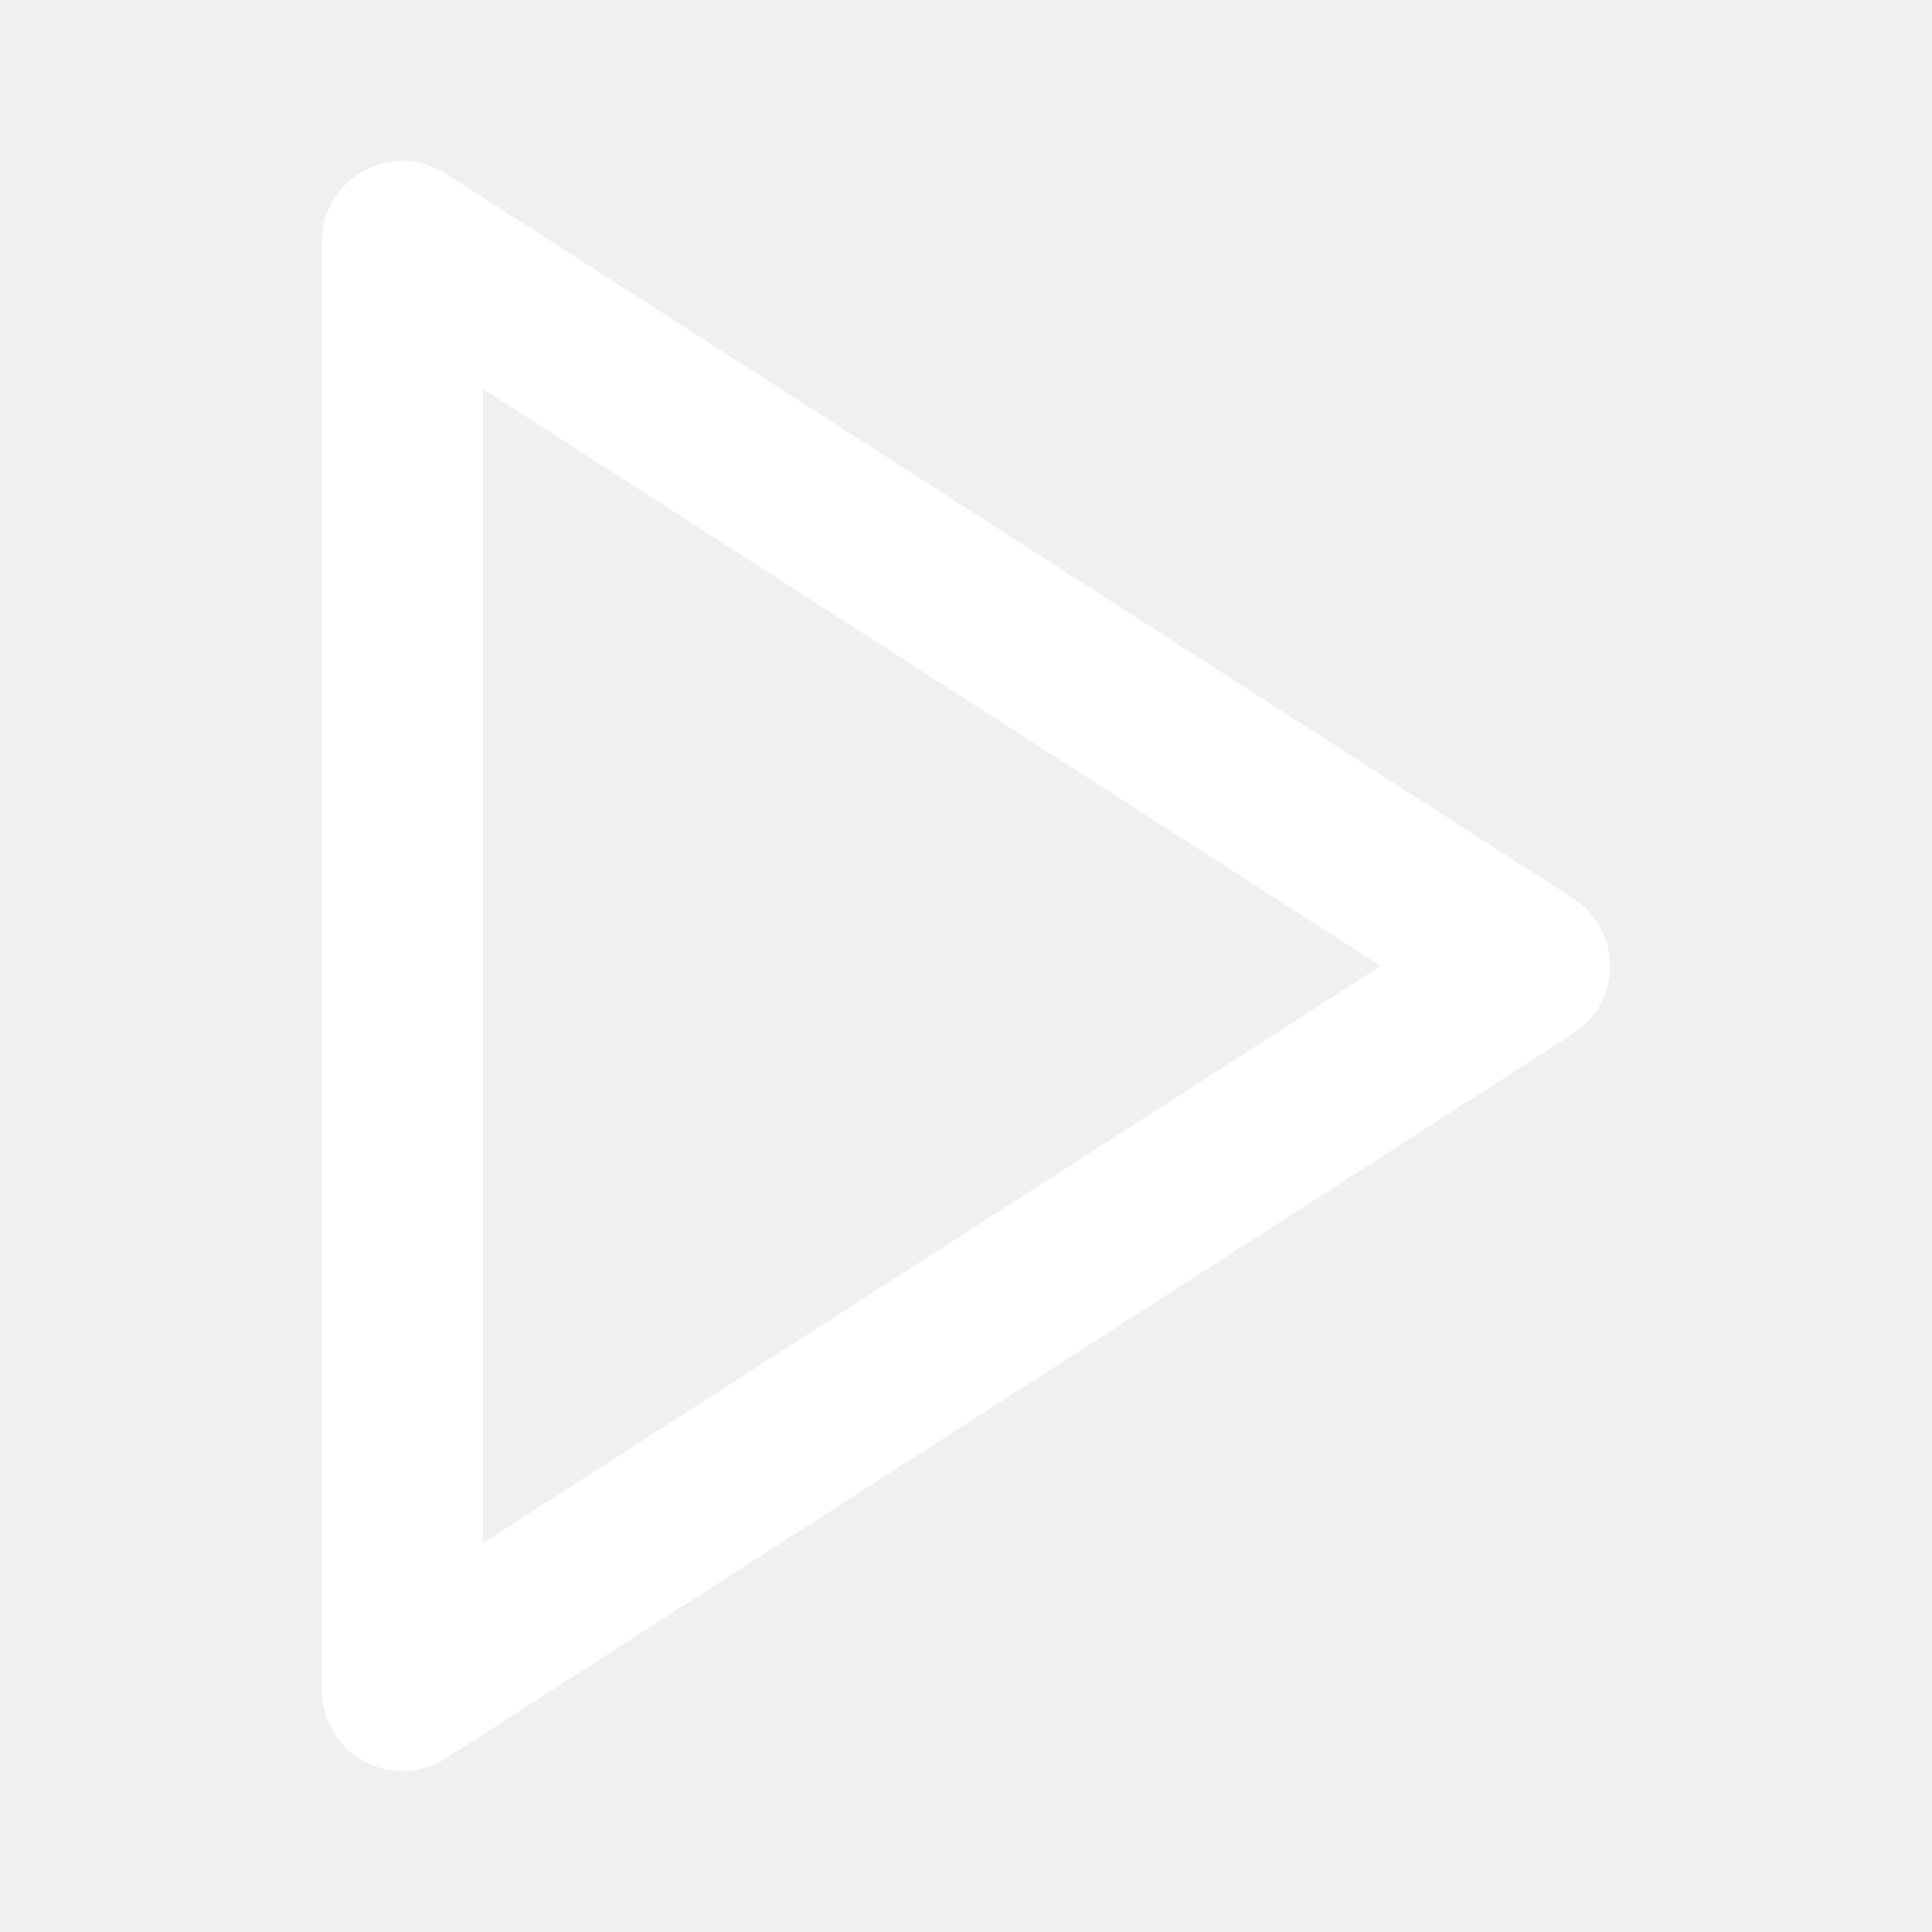
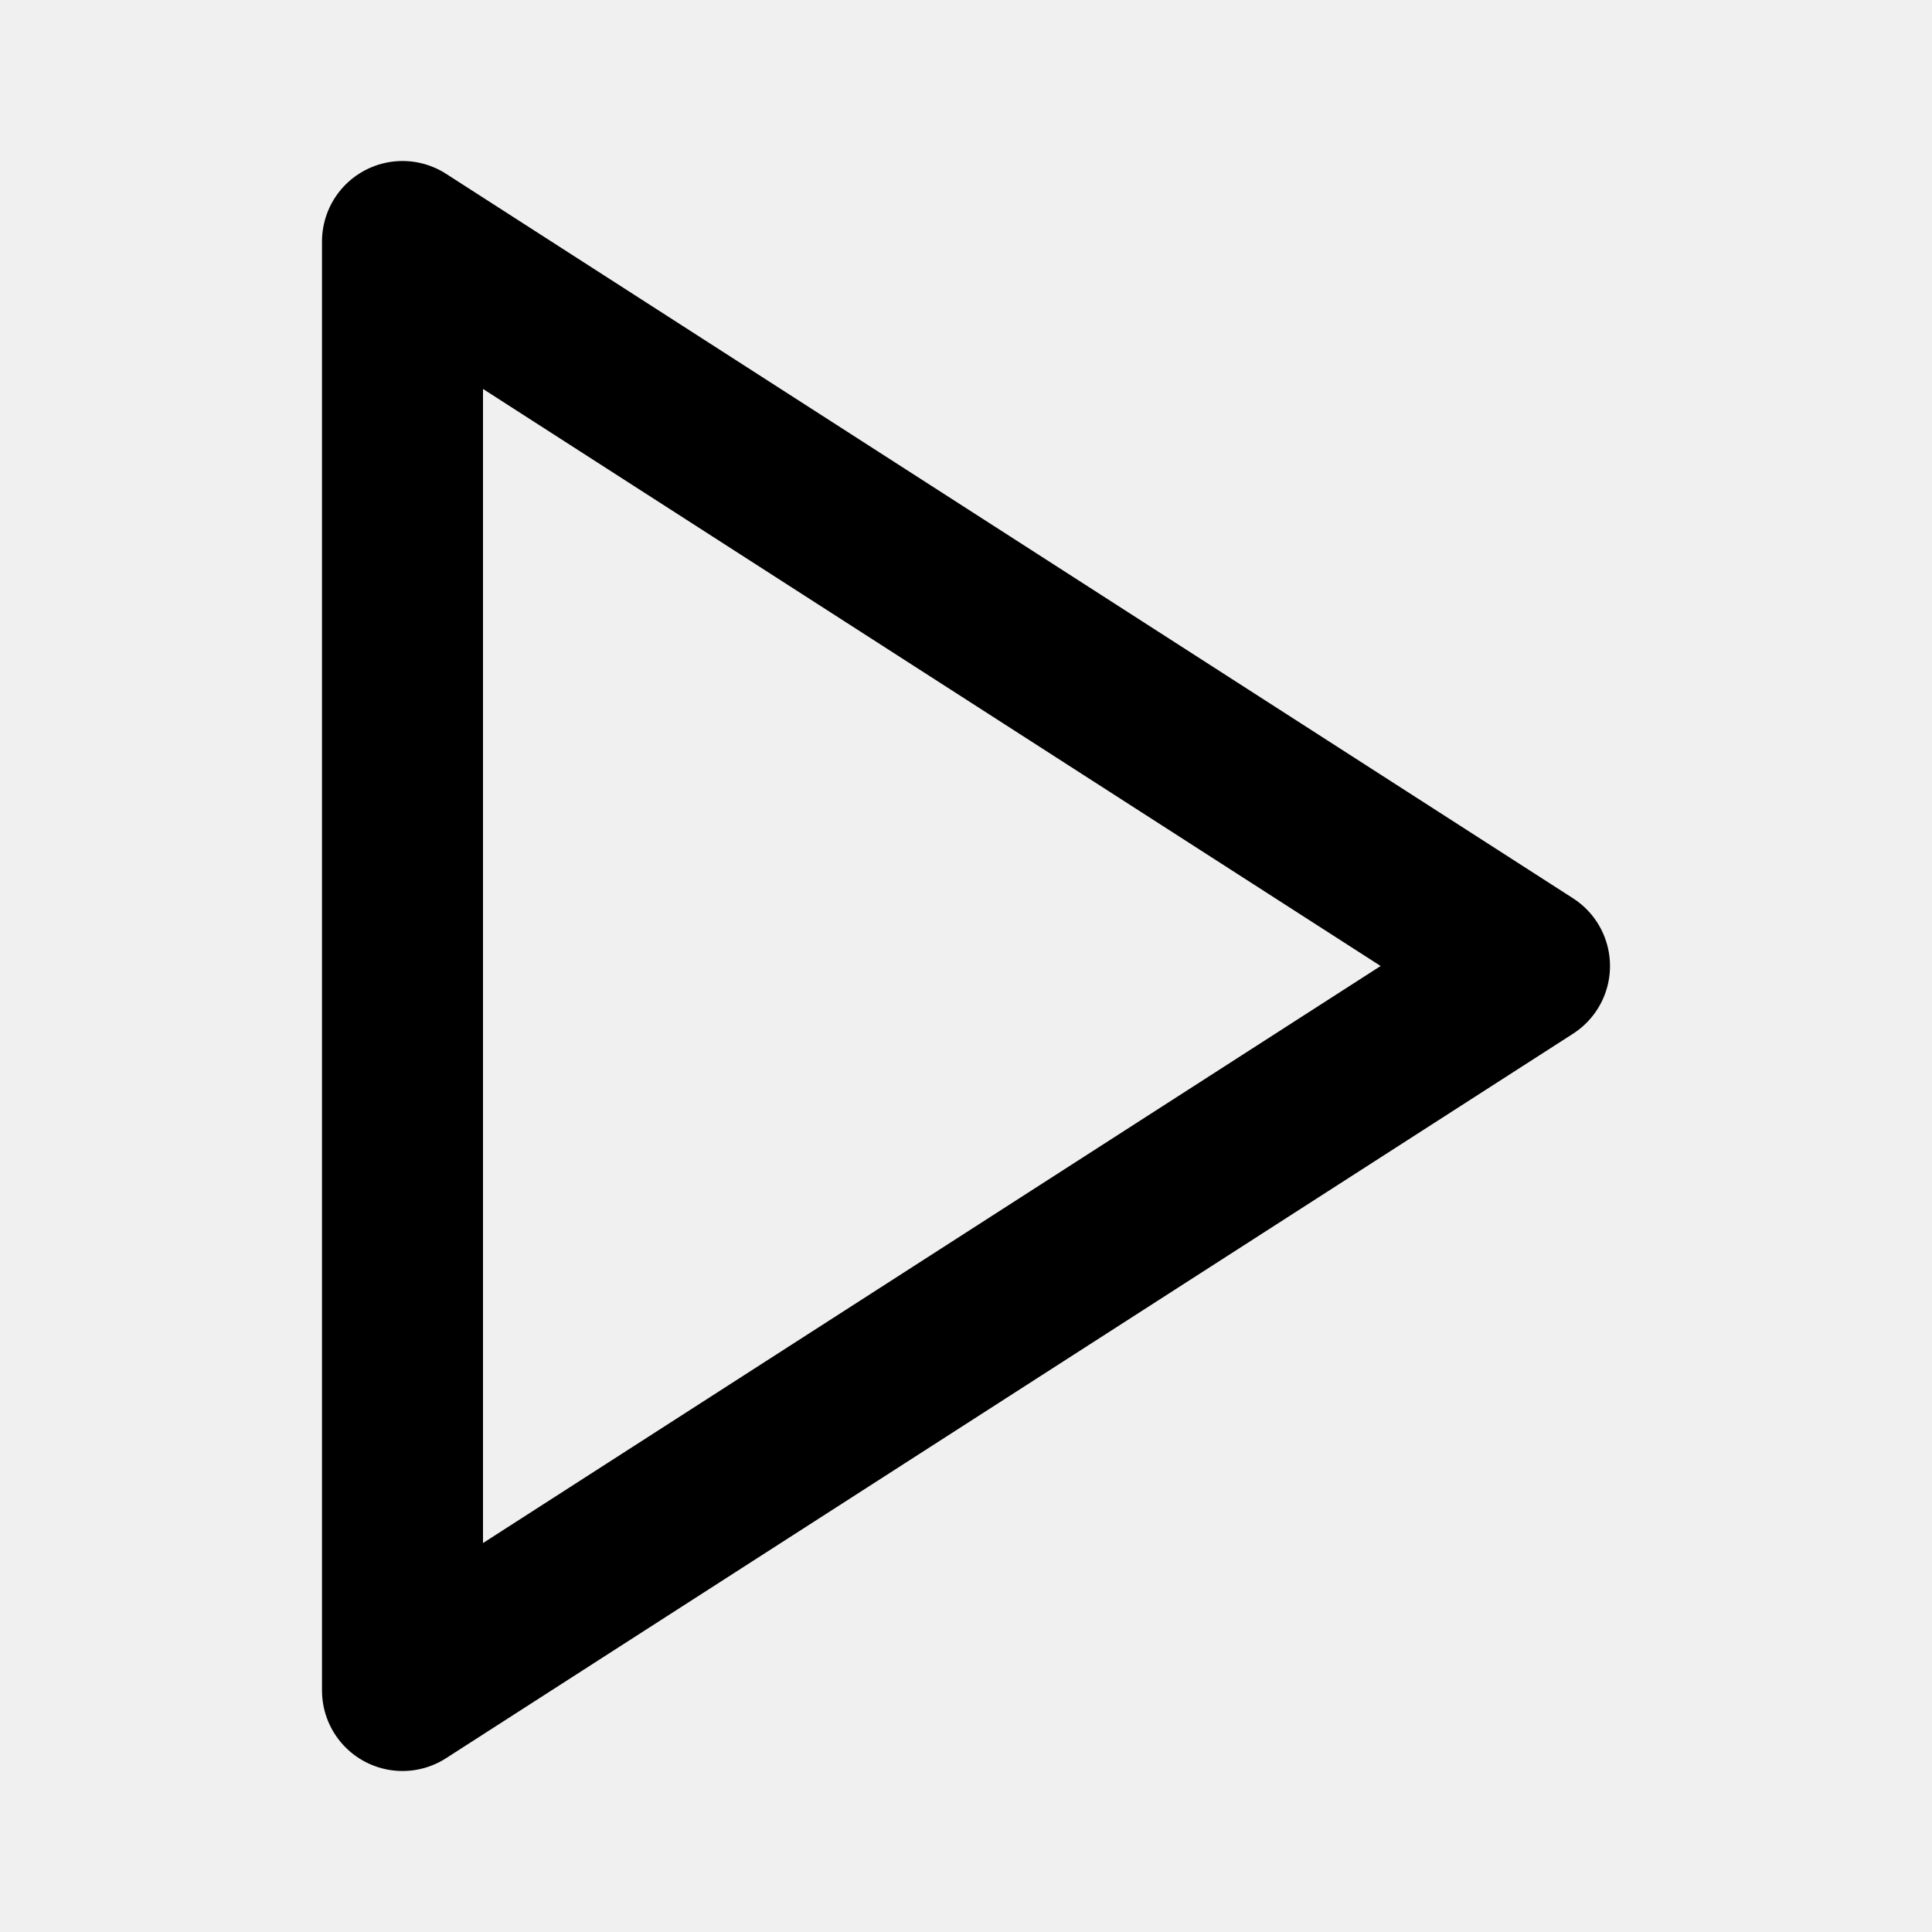
- <svg xmlns="http://www.w3.org/2000/svg" width="24" height="24" viewBox="0 0 24 24" fill="none" stroke="white" stroke-width="2" stroke-linecap="round" stroke-linejoin="round" class="feather feather-play">
+ <svg xmlns="http://www.w3.org/2000/svg" width="24" height="24" viewBox="0 0 24 24" fill="none" stroke="black" stroke-width="2" stroke-linecap="round" stroke-linejoin="round" class="feather feather-play">
  <polygon points="5 3 19 12 5 21 5 3" />
</svg>
